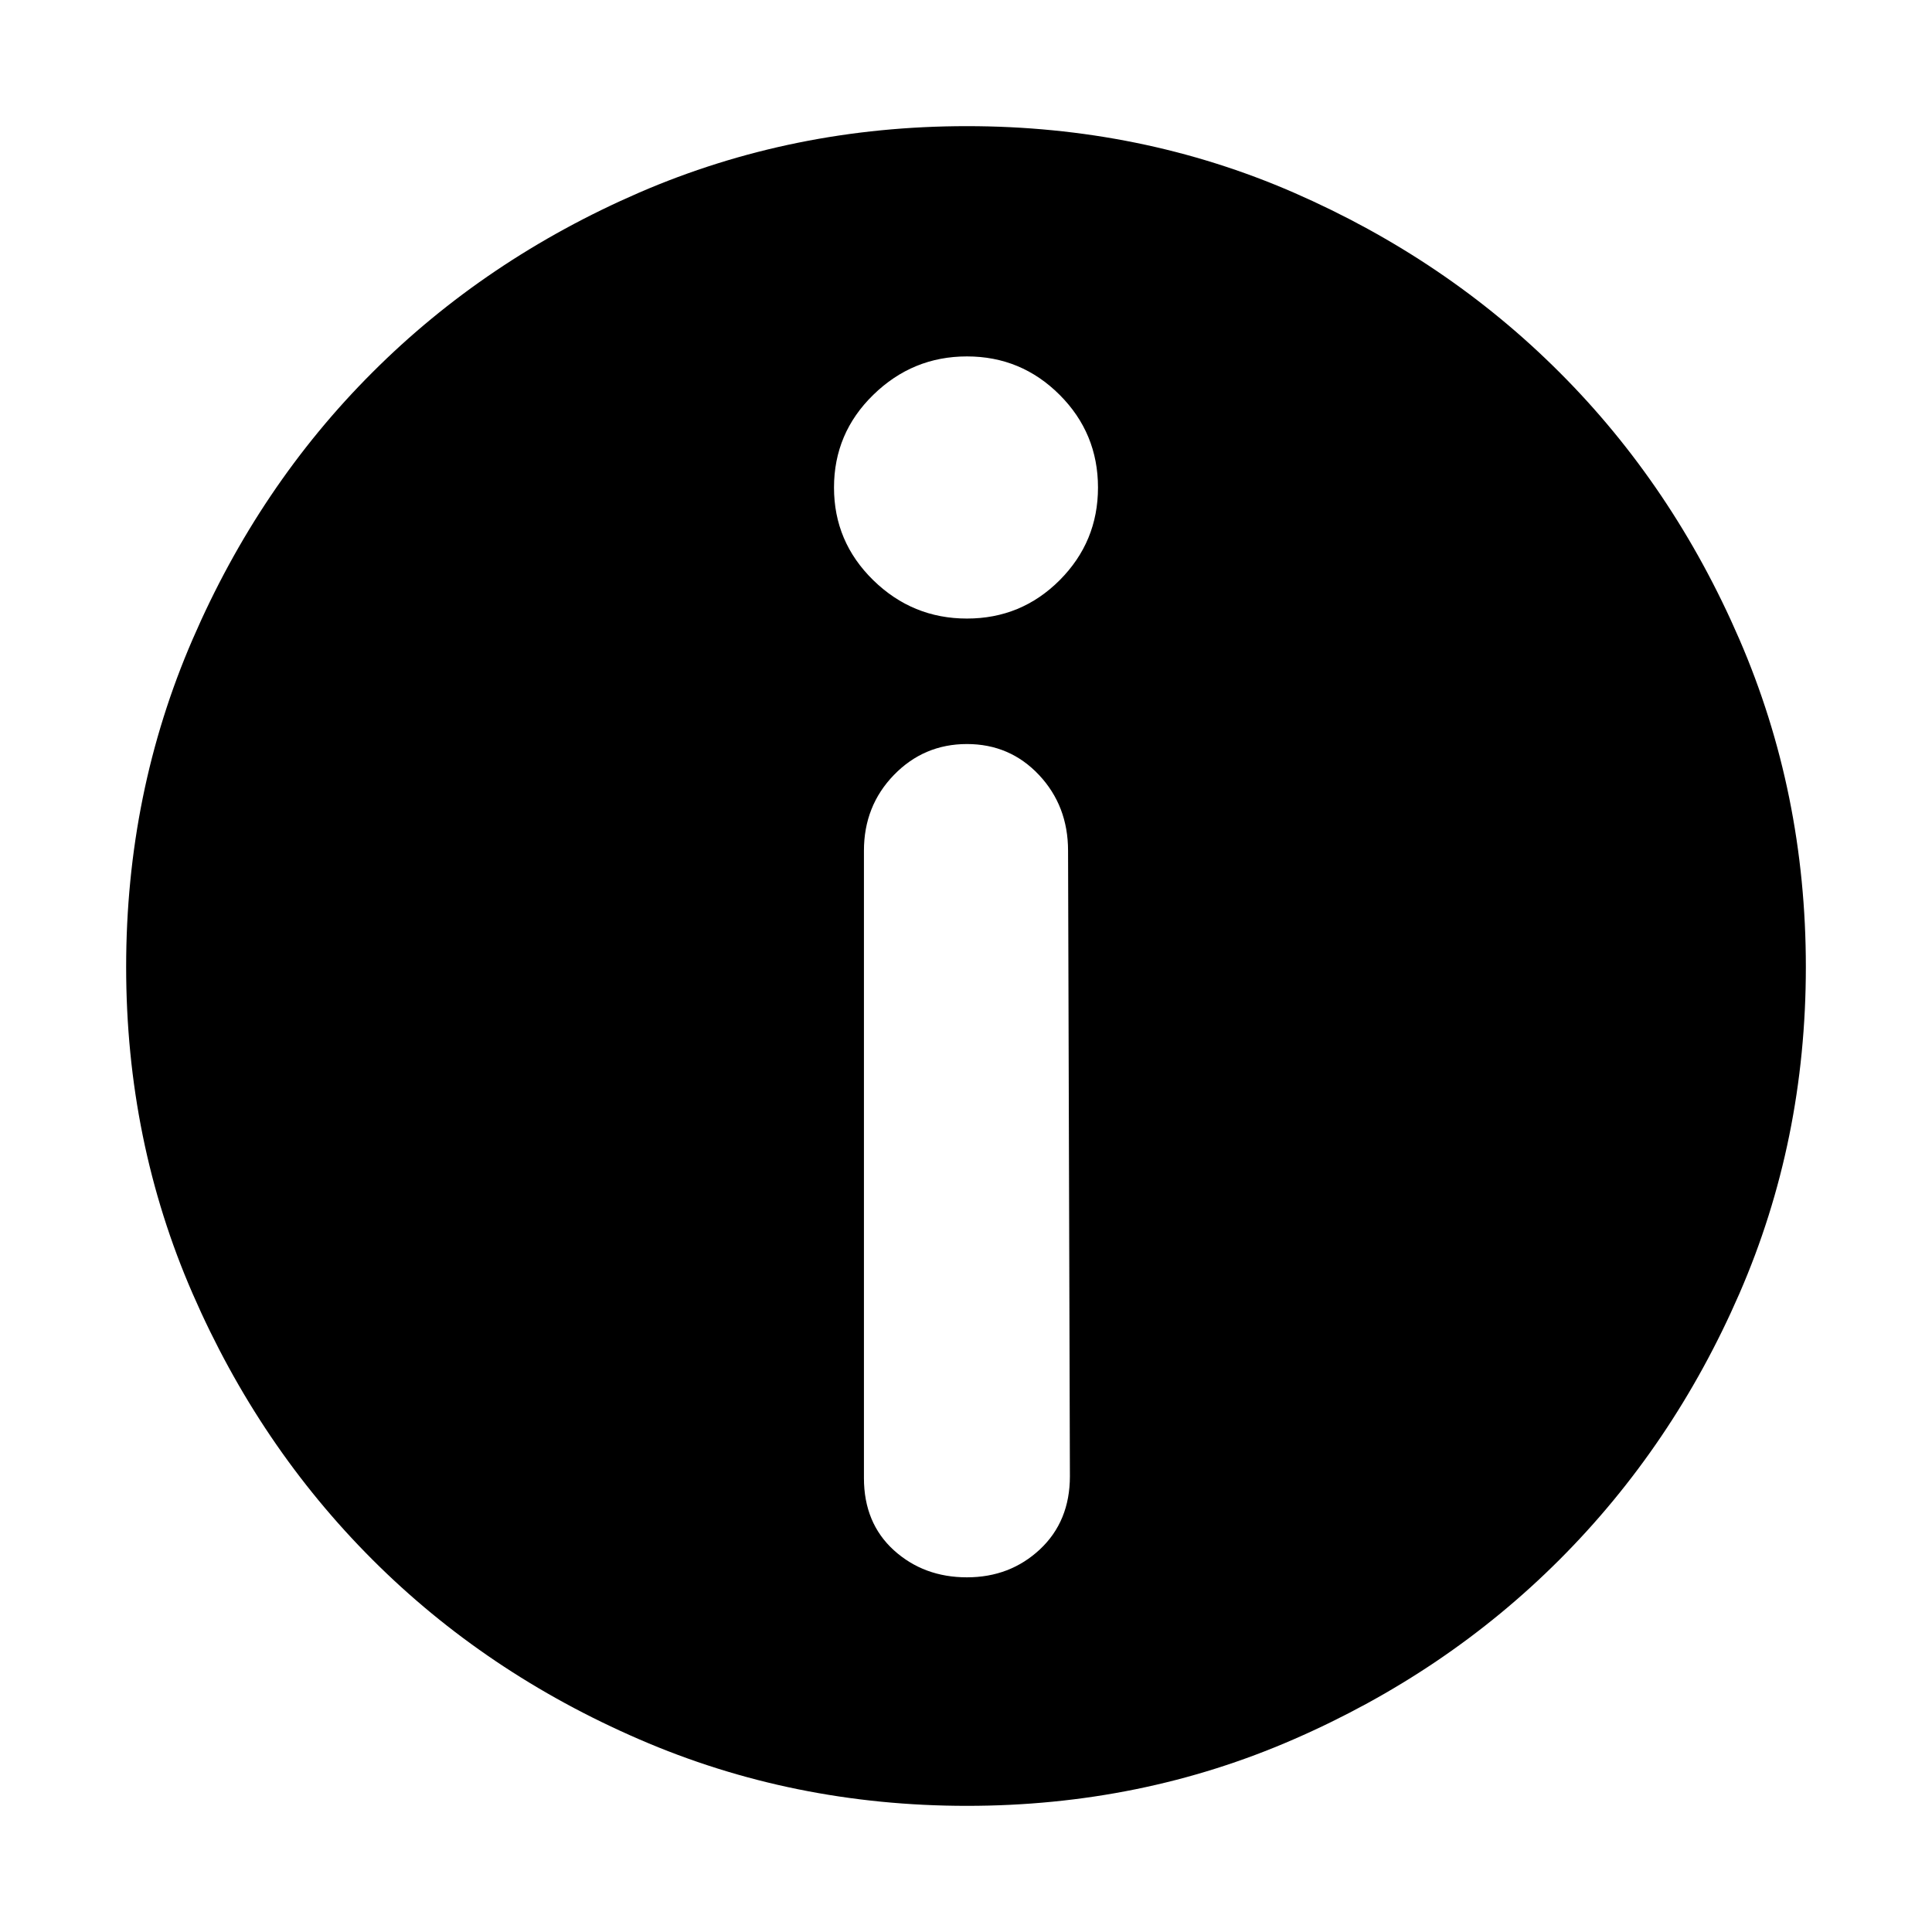
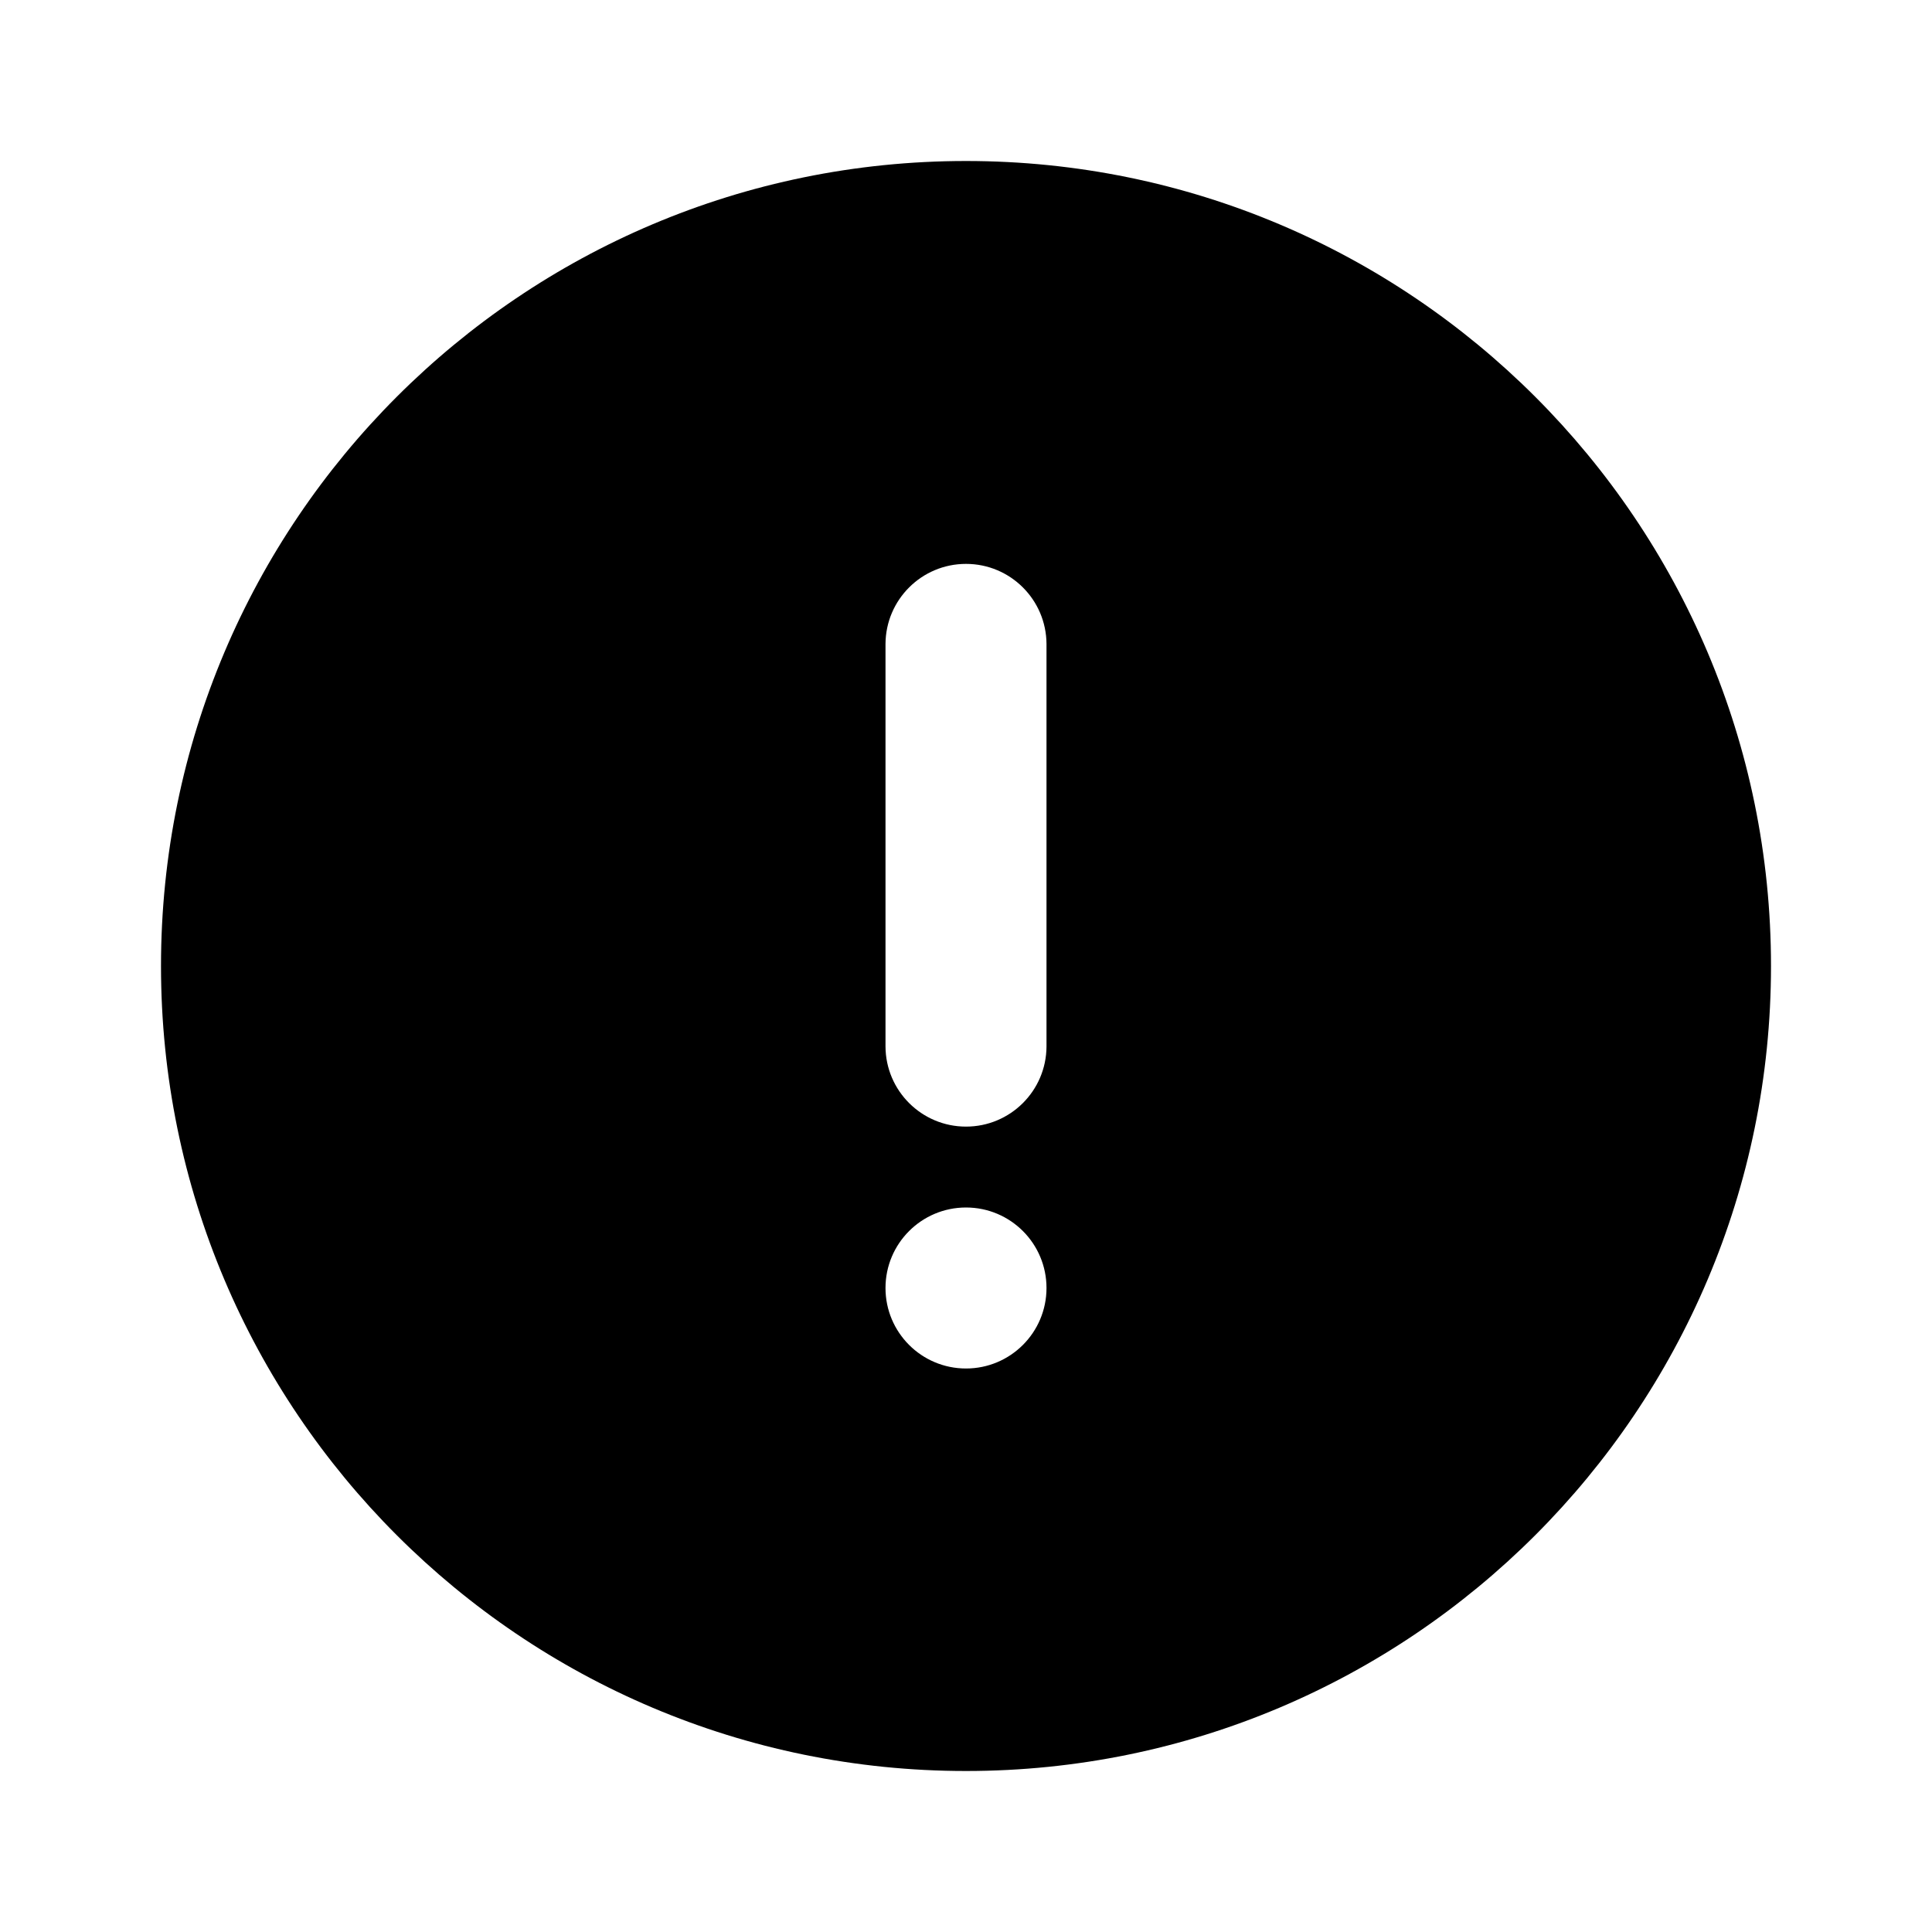
- <svg xmlns="http://www.w3.org/2000/svg" t="1586595020794" class="icon" viewBox="0 0 1024 1024" version="1.1" p-id="7365" width="200" height="200">
+ <svg xmlns="http://www.w3.org/2000/svg" t="1586762800085" class="icon" viewBox="0 0 1024 1024" version="1.1" p-id="1815" width="200" height="200">
  <defs>
    <style type="text/css" />
  </defs>
-   <path d="M512.489 66.862c61.534 0 119.269 11.735 173.203 35.211 53.901 23.531 100.907 55.264 140.926 95.31 40.018 39.996 71.806 87.158 95.282 141.442 23.476 54.229 35.239 112.097 35.239 173.665 0 61.513-11.763 119.269-35.239 173.175-23.476 53.956-55.264 100.907-95.282 140.953-40.018 40.046-87.024 71.779-140.926 95.254-53.934 23.531-111.668 35.266-173.203 35.266-61.541 0-119.409-11.735-173.693-35.266-54.229-23.476-101.397-55.208-141.415-95.254-40.045-40.046-71.806-86.996-95.282-140.953-23.503-53.906-35.238-111.663-35.238-173.175 0-61.568 11.734-119.436 35.238-173.665 23.476-54.284 55.236-101.448 95.282-141.442 40.017-40.046 87.186-71.779 141.415-95.31C393.081 78.597 450.949 66.862 512.489 66.862M566.095 450.921c0-15.863-5.136-29.229-15.379-40.151-10.272-10.923-22.986-16.415-38.227-16.415-15.212 0-28.121 5.492-38.716 16.415-10.572 10.923-15.869 24.288-15.869 40.151l0 332.496c0 15.869 5.298 28.639 15.869 38.254 10.594 9.565 23.503 14.345 38.716 14.345 15.24 0 28.121-4.941 38.716-14.834 10.594-9.943 15.863-22.875 15.863-38.738L566.095 450.921 566.095 450.921zM512.489 327.846c19.208 0 35.561-6.738 49.148-20.321 13.532-13.582 20.321-29.941 20.321-49.121s-6.789-35.595-20.321-49.121c-13.587-13.587-29.941-20.376-49.148-20.376-19.18 0-35.728 6.789-49.639 20.376-13.883 13.527-20.81 29.941-20.81 49.121s6.928 35.538 20.81 49.121C476.761 321.108 493.309 327.846 512.489 327.846" p-id="7366" />
+   <path d="M512 85.333a426.667 426.667 0 1 0 426.667 426.667A426.667 426.667 0 0 0 512 85.333z m0 640a42.667 42.667 0 1 1 42.667-42.667 42.667 42.667 0 0 1-42.667 42.667z m42.667-170.667a42.667 42.667 0 0 1-85.333 0V341.333a42.667 42.667 0 0 1 85.333 0z" p-id="1816" />
</svg>
